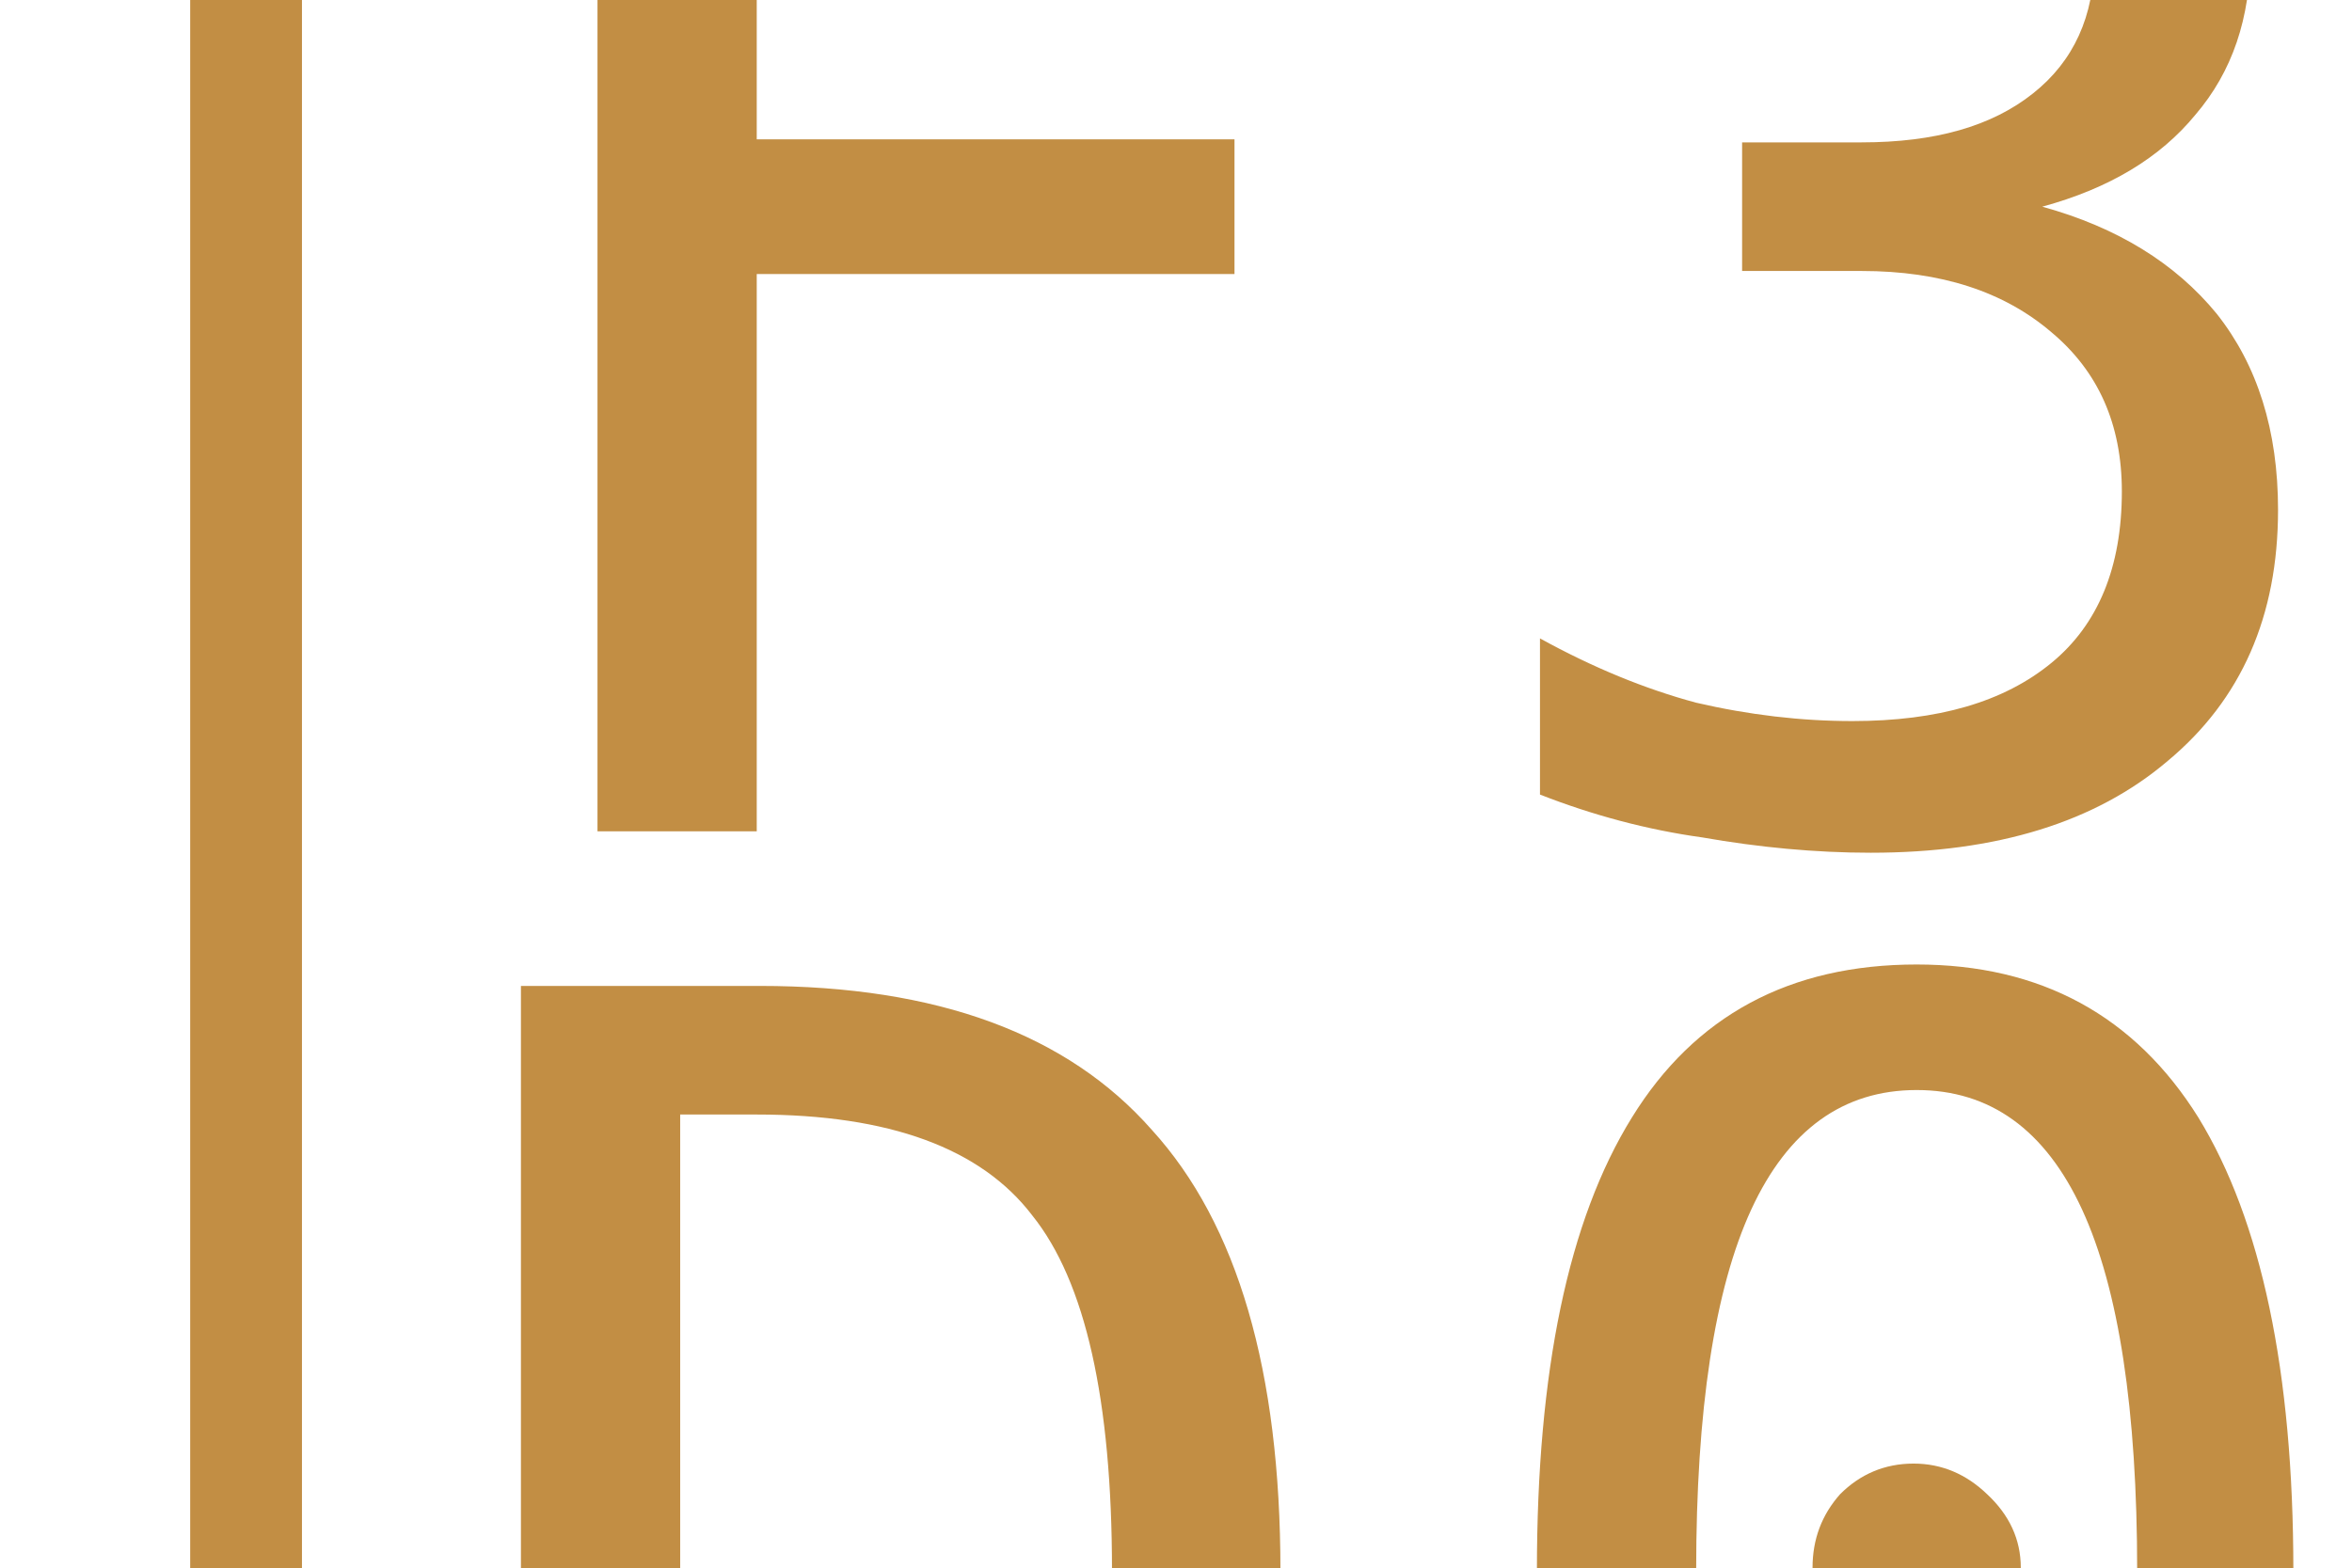
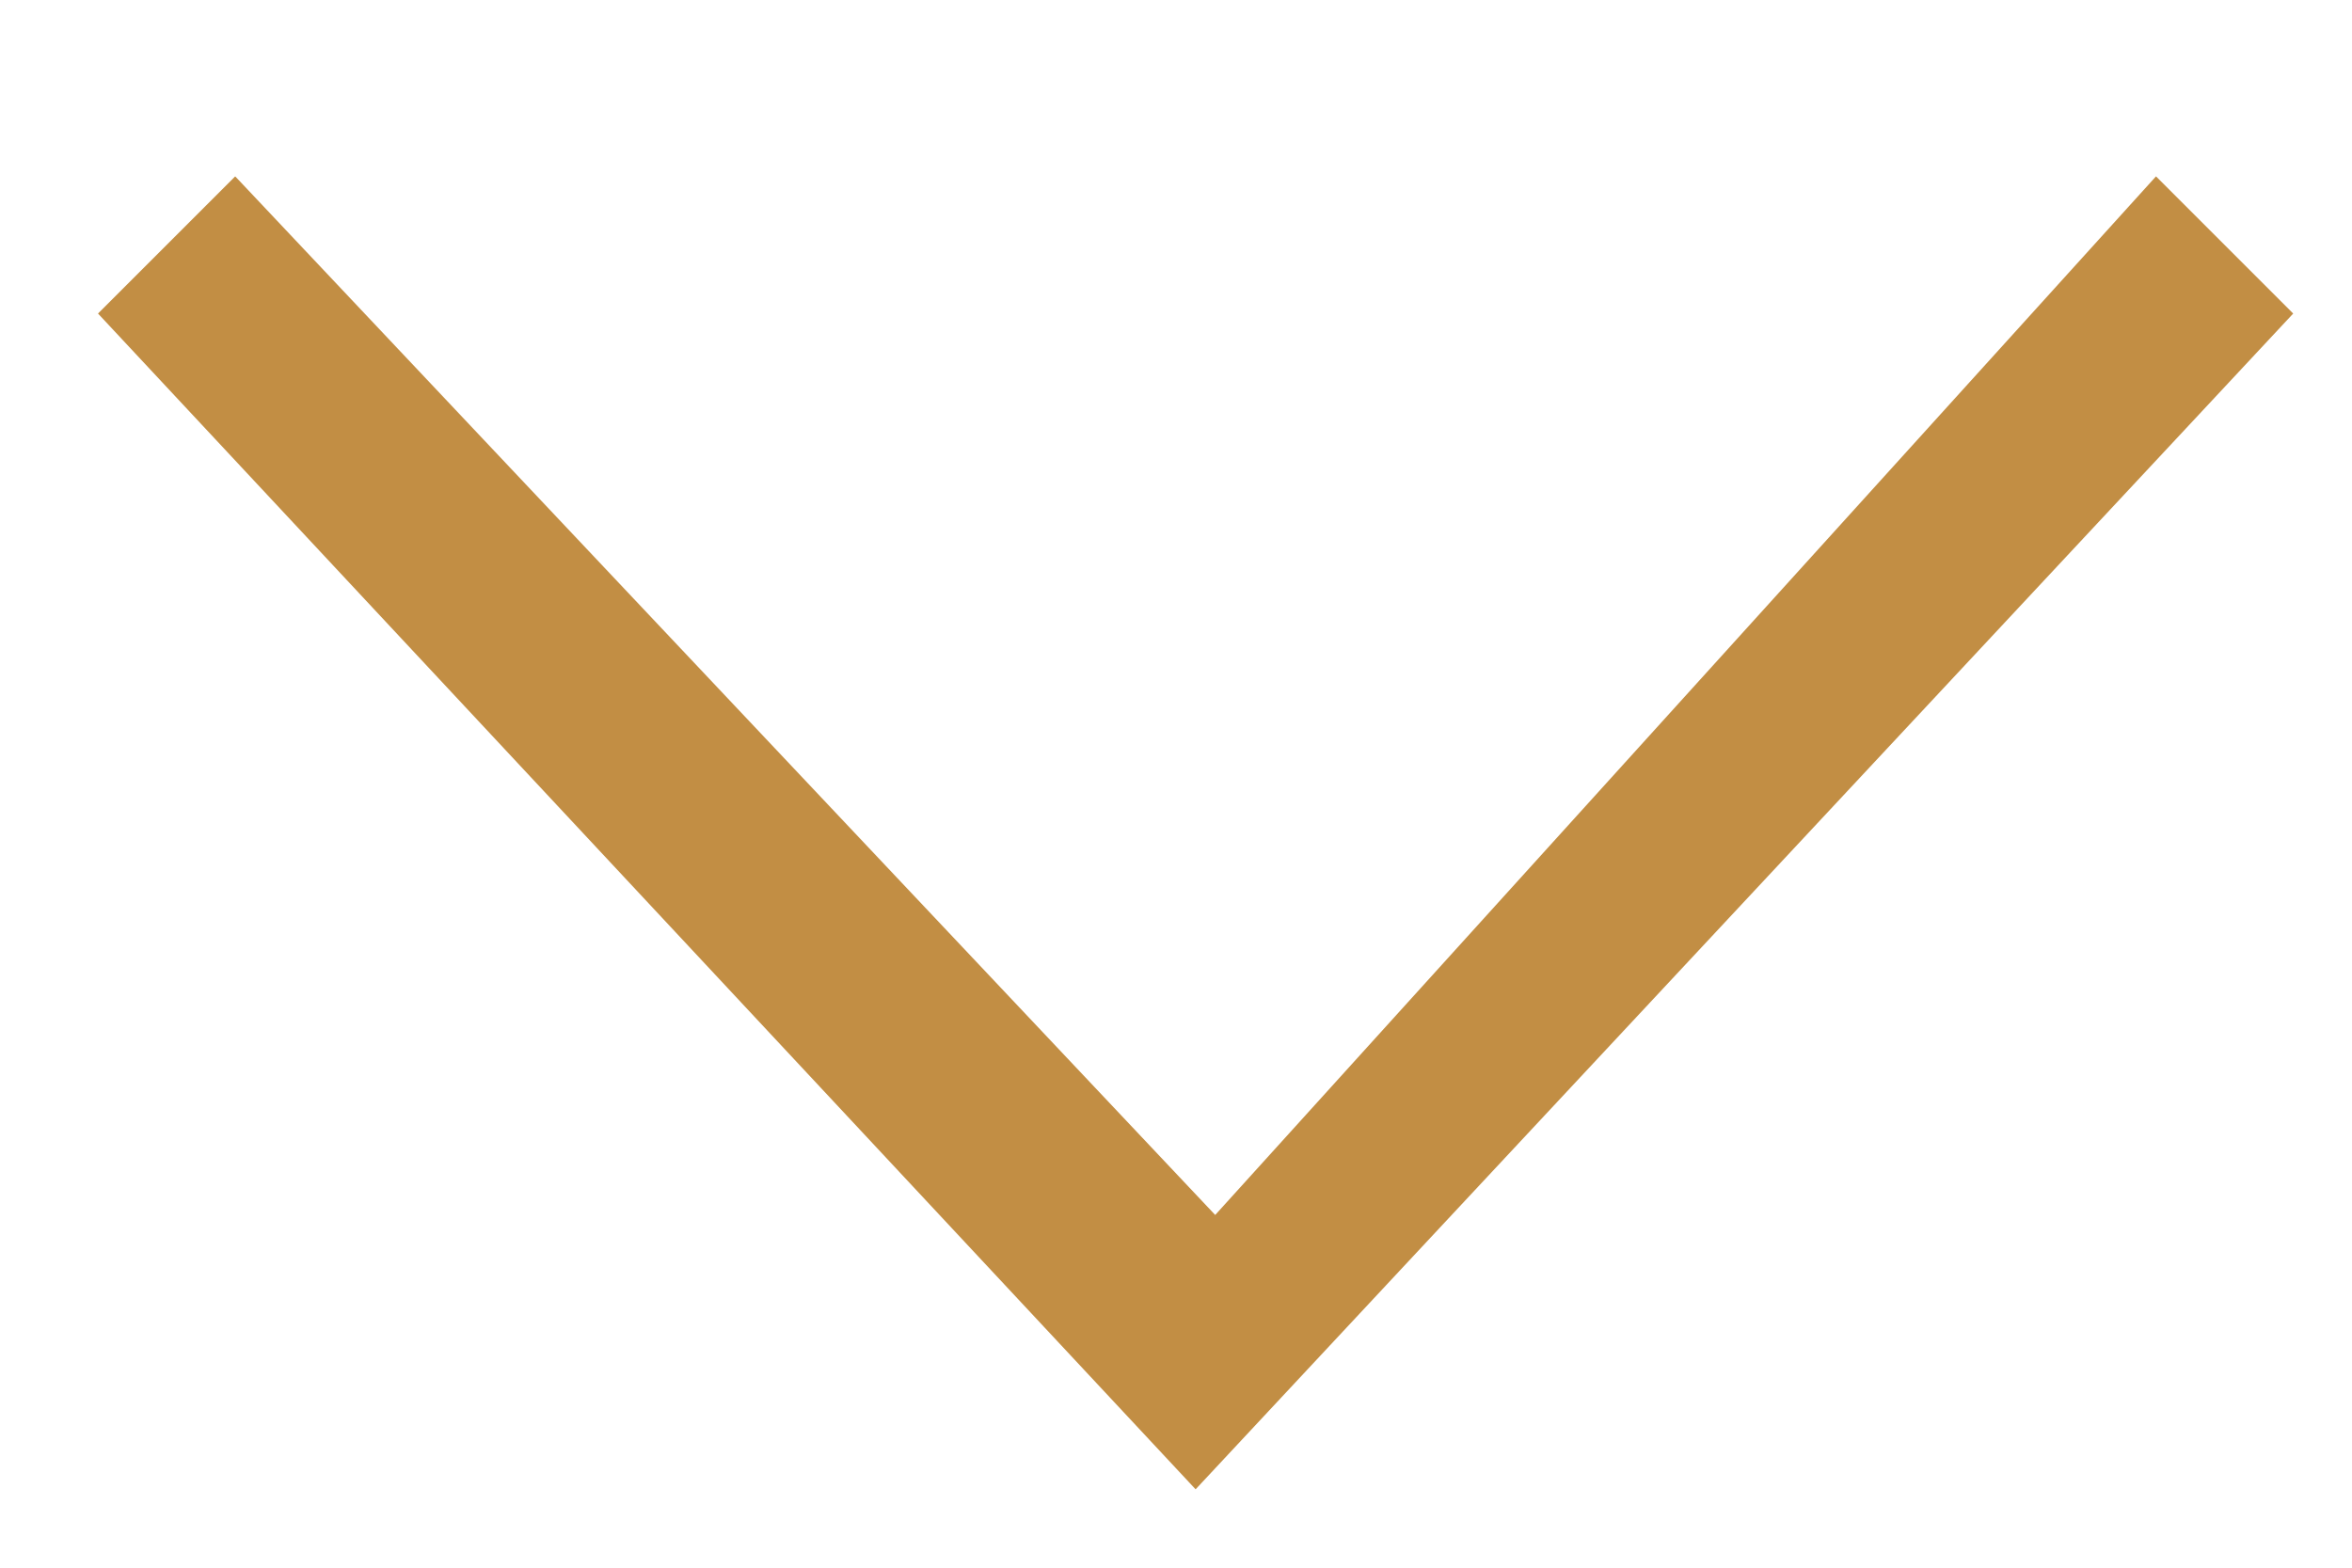
- <svg xmlns="http://www.w3.org/2000/svg" width="12" height="8" viewBox="0 0 12 8">
-   <text transform="translate(-101.6 -6)" fill="#C28E44" fill-rule="evenodd" font-family="Ionicons" font-size="18" font-weight="400">
-     <tspan x="102" y="17"></tspan>
-   </text>
+ <svg xmlns="http://www.w3.org/2000/svg" id="レイヤー_1" viewBox="0 0 12 8">
+   <style>.st0{enable-background:new}.st1{fill:#c28e44}</style>
+   <g id="Symbols">
+     <g id="Gnav" transform="translate(-888 -130)">
+       <g transform="translate(0 91)" id="Nav2">
+         <g class="st0" id="Group-9">
+           <path class="st1" d="M112.6 6.9l.7.7-5.6 6-5.6-6 .7-.7 5 5.3 4.8-5.3z" transform="translate(786.4 33)" />
+         </g>
+       </g>
+     </g>
+   </g>
</svg>
